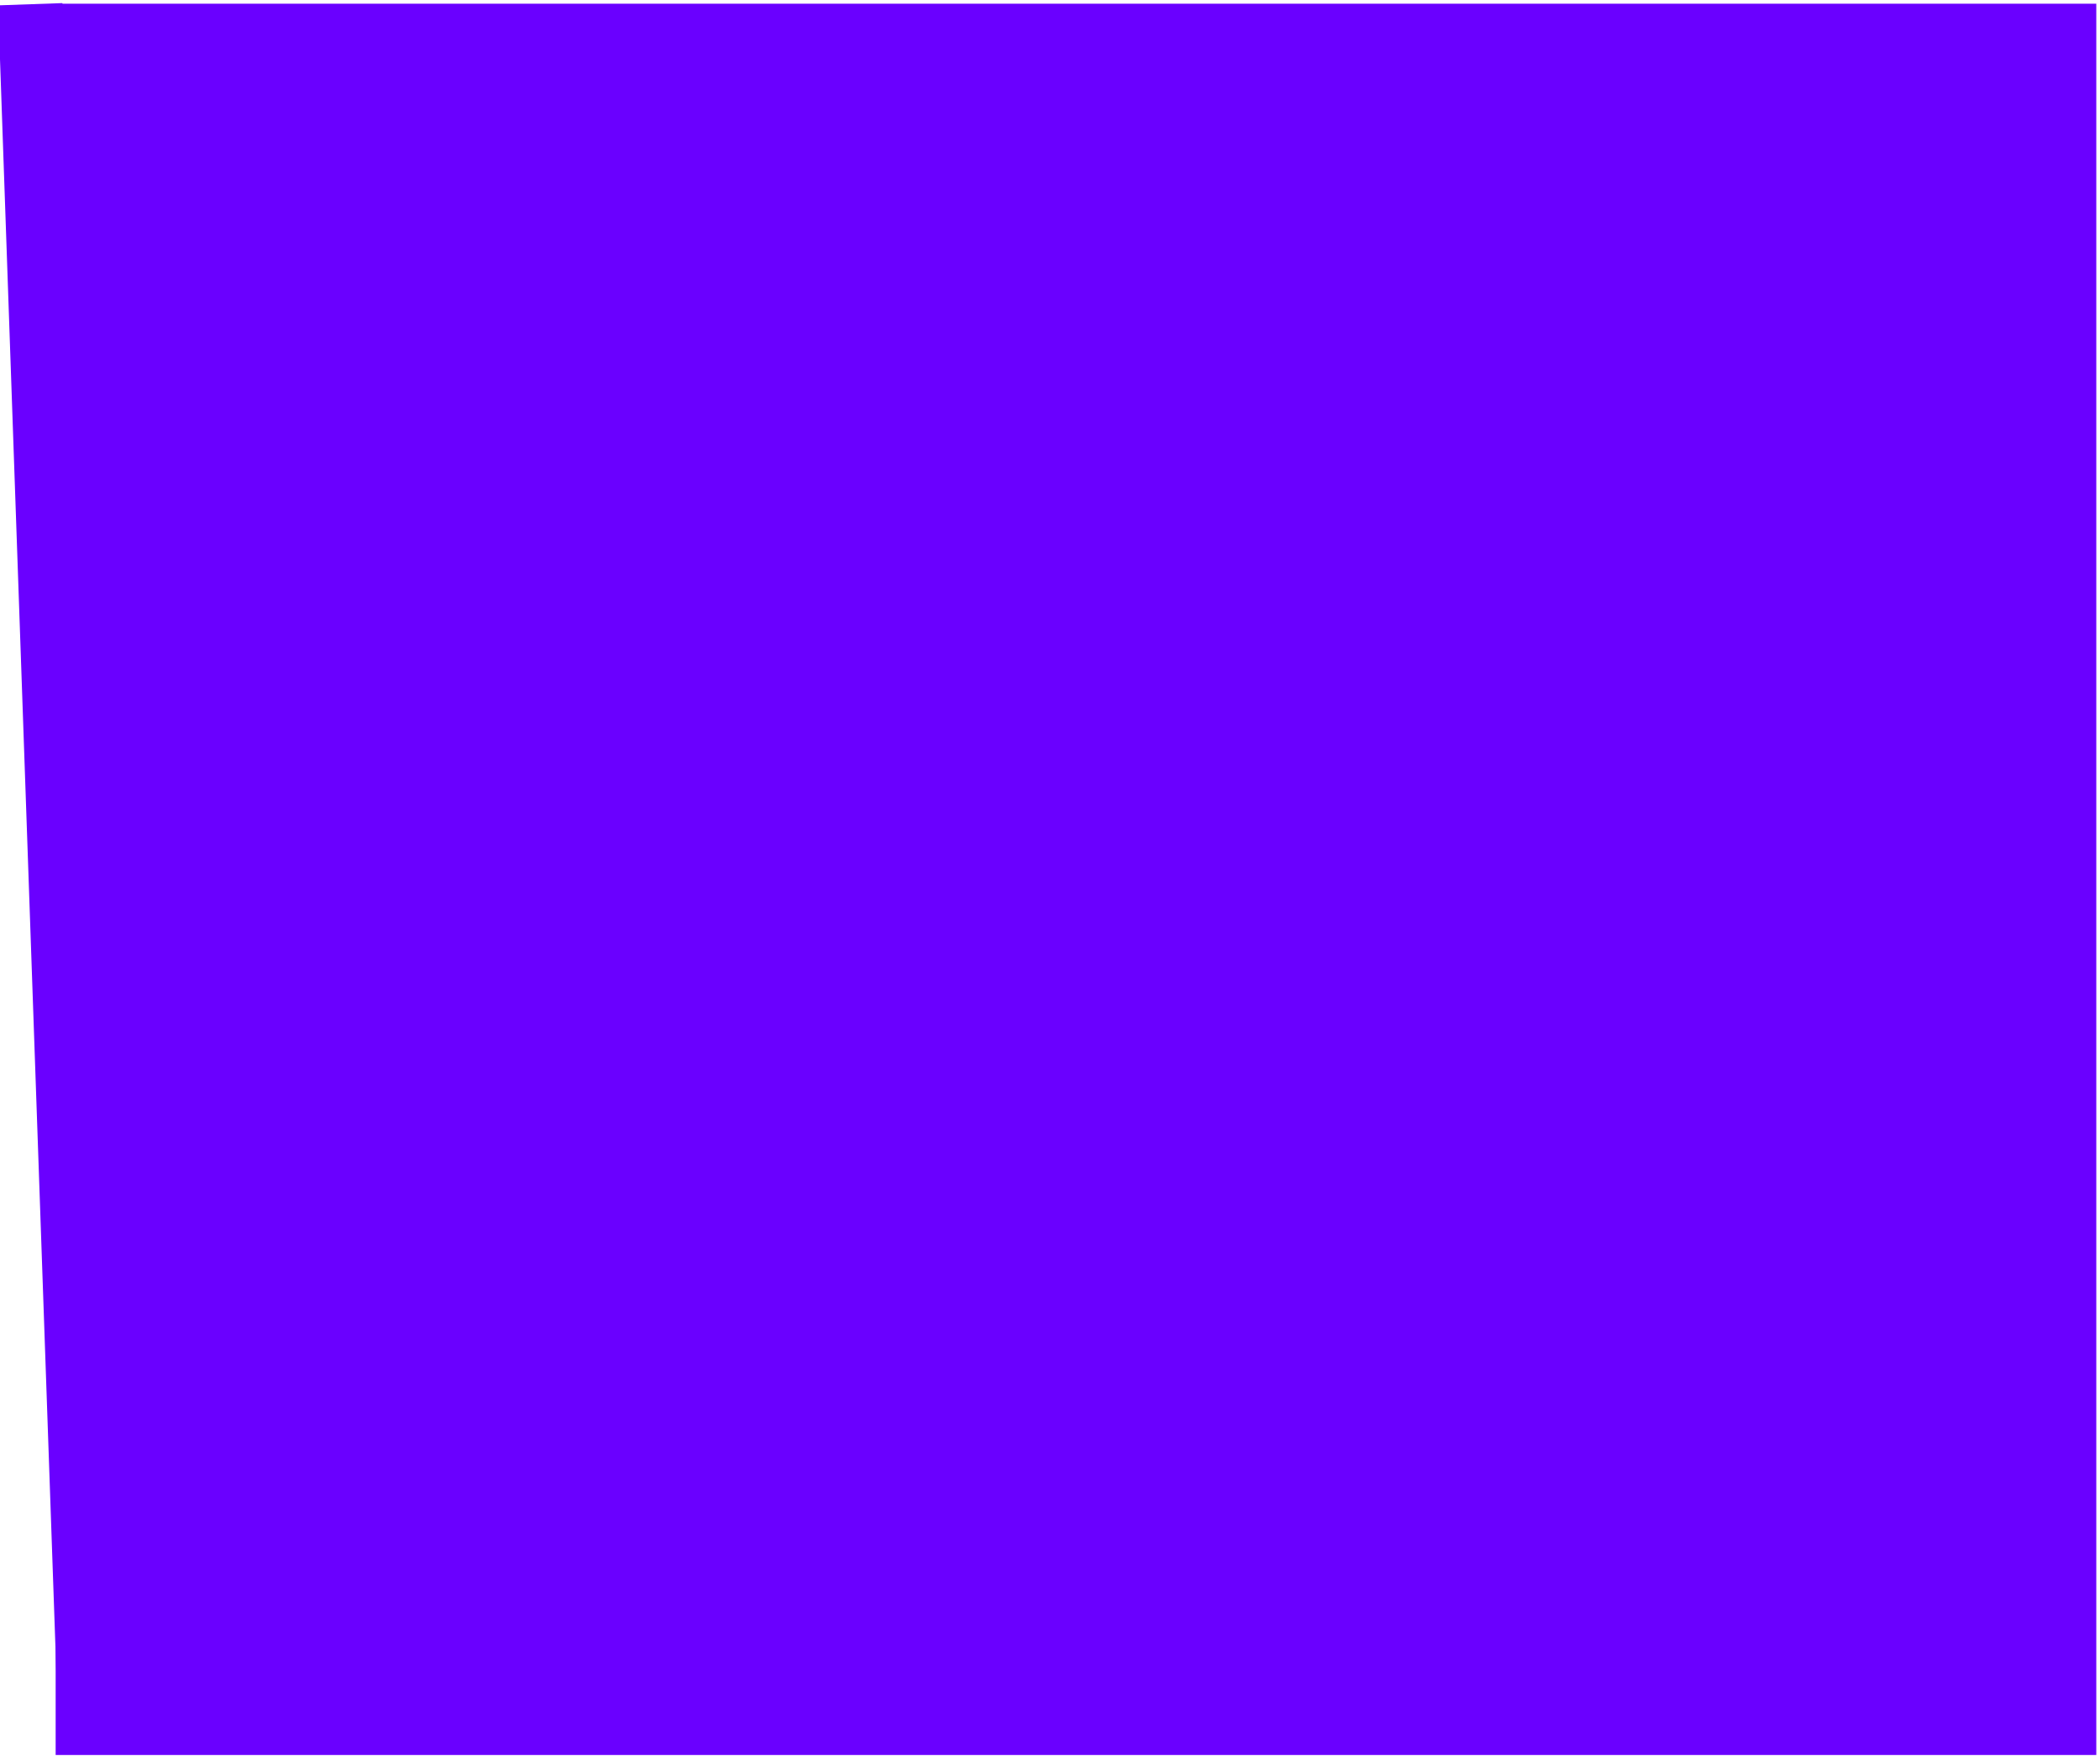
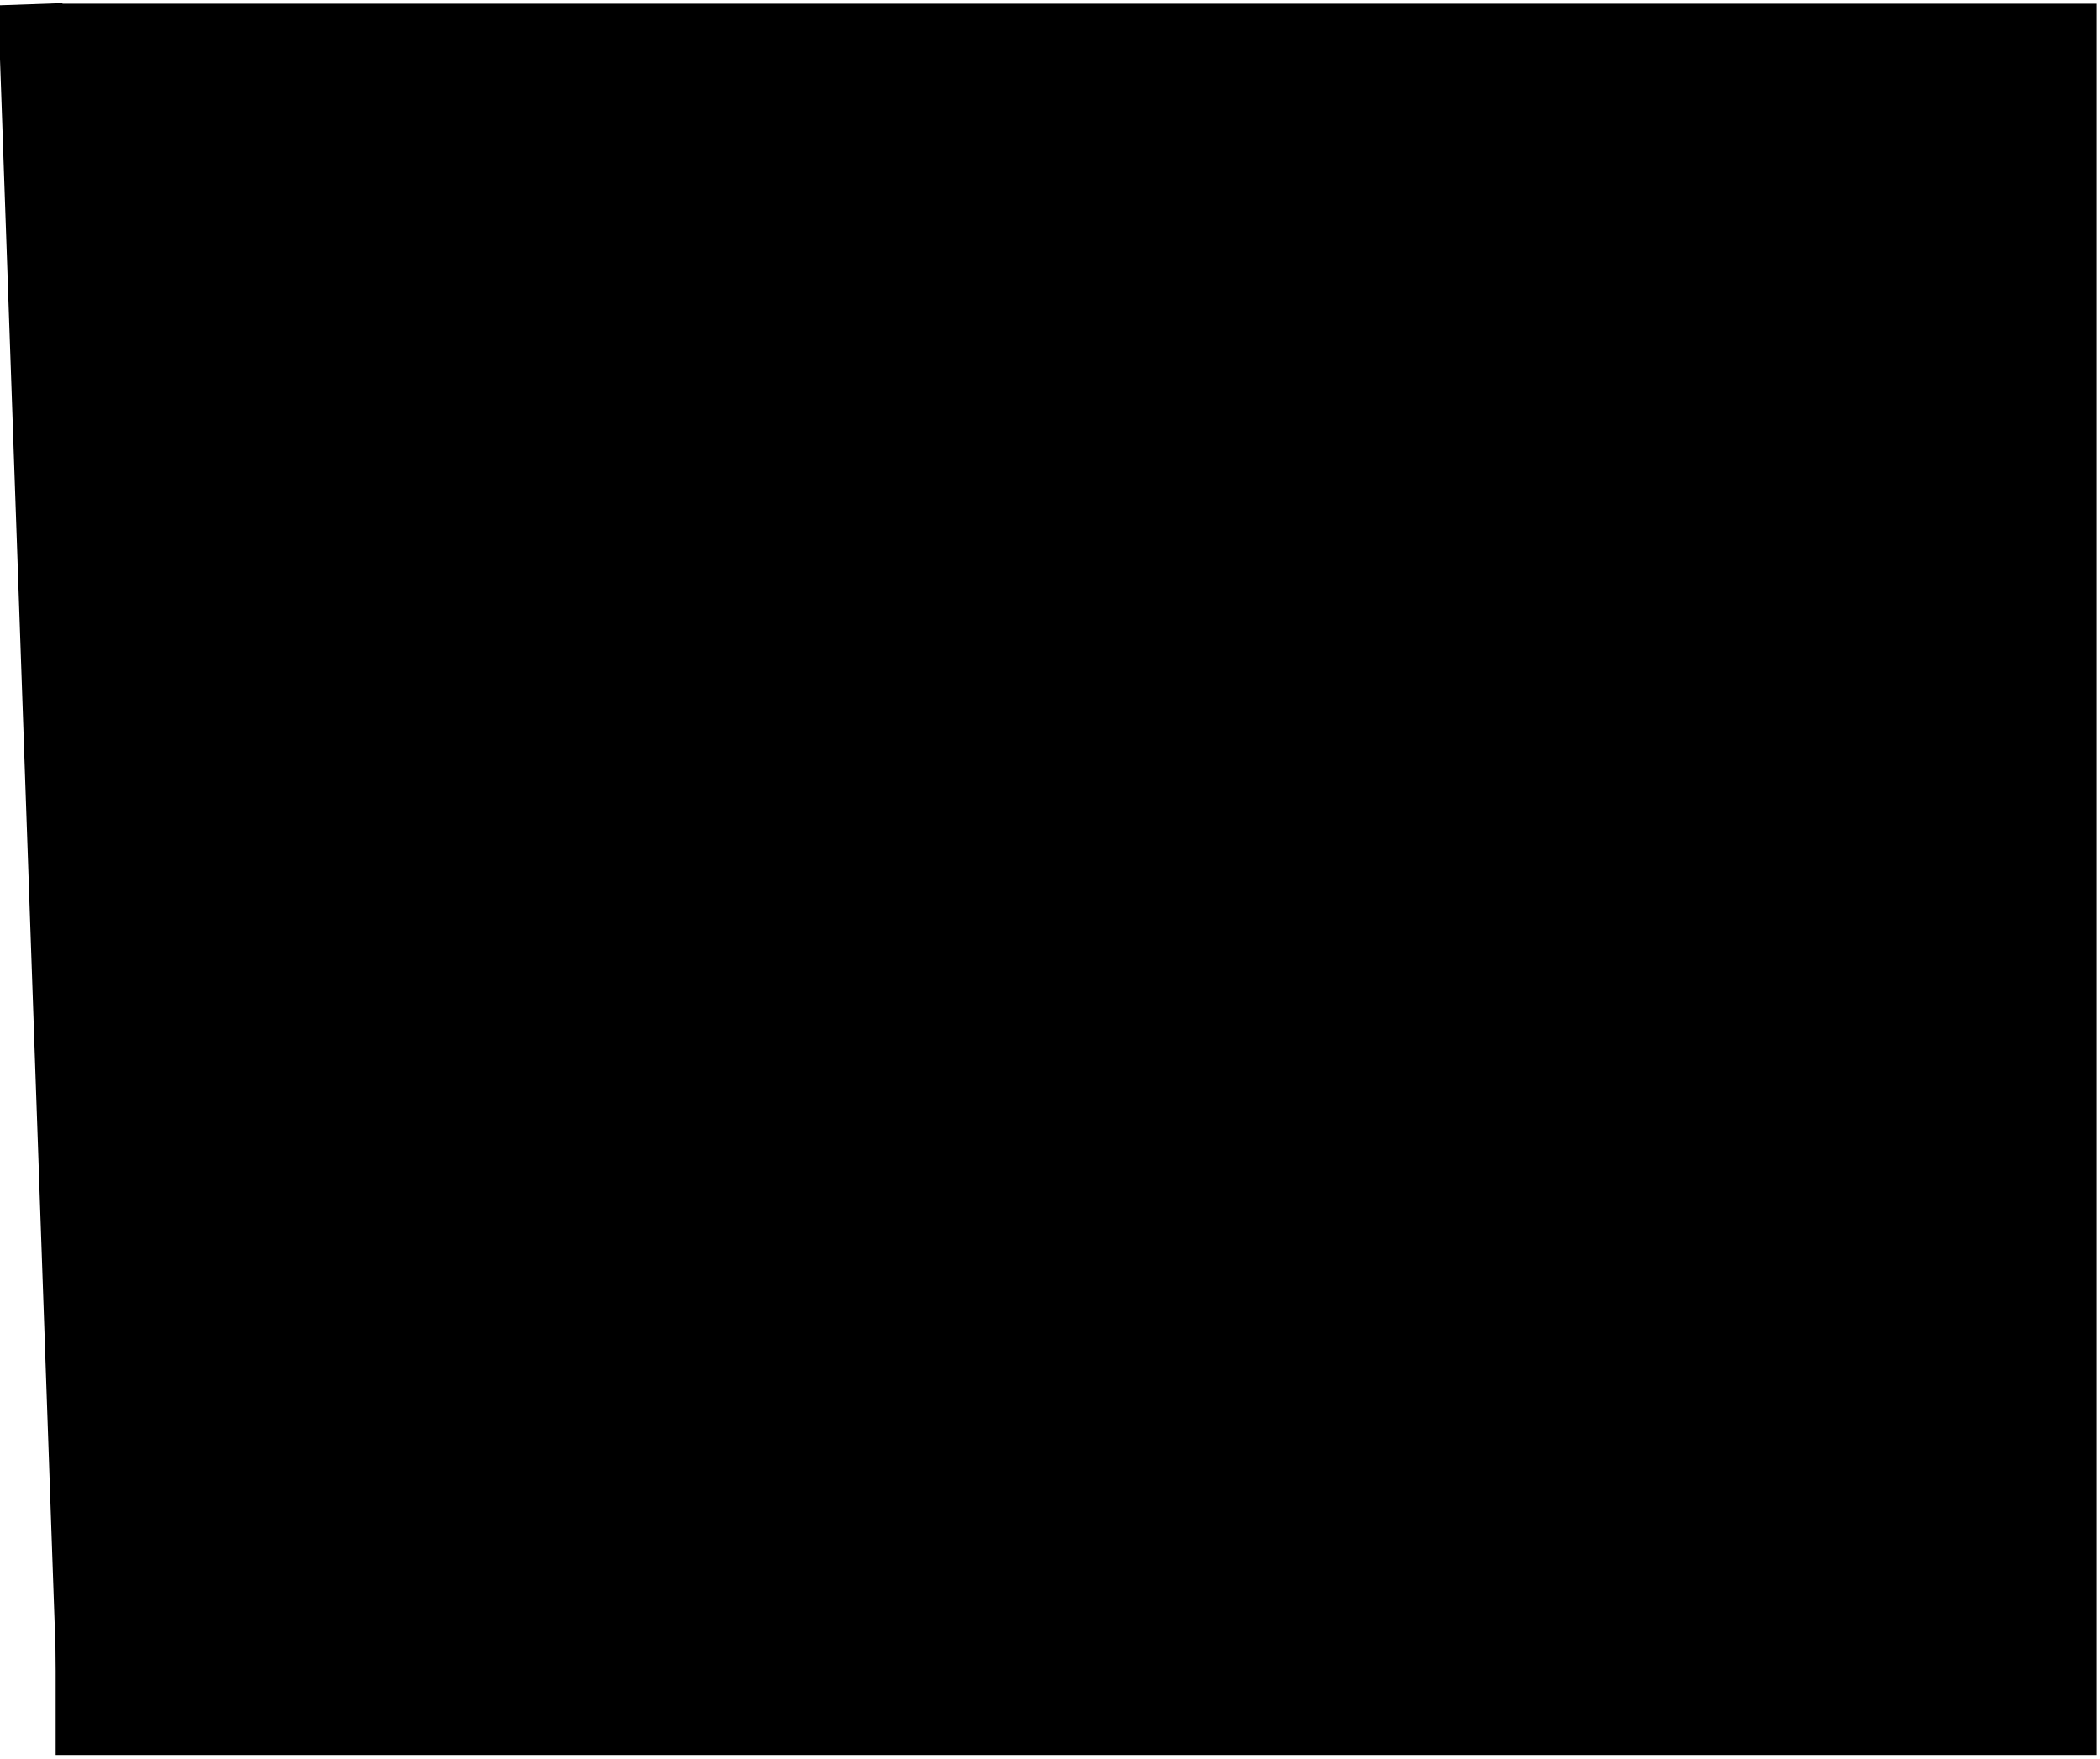
<svg xmlns="http://www.w3.org/2000/svg" version="1.1" width="283px" height="237px" viewBox="-0.5 -0.5 283 237">
-   <g>
-     <rect x="7" y="0" width="275" height="236" fill="#6a00ff" stroke="none" pointer-events="all" />
-     <rect x="3.28" y="0" width="8.67" height="231.33" fill="#6a00ff" stroke="none" transform="rotate(-2,7.62,115.66)" pointer-events="all" />
+   <g id="S-33a-Deep-Blue">
+     <rect x="7" y="0" width="275" height="236" stroke="none" pointer-events="all" />
+     <rect x="3.28" y="0" width="8.67" height="231.33" stroke="none" transform="rotate(-2,7.62,115.66)" pointer-events="all" />
  </g>
</svg>
